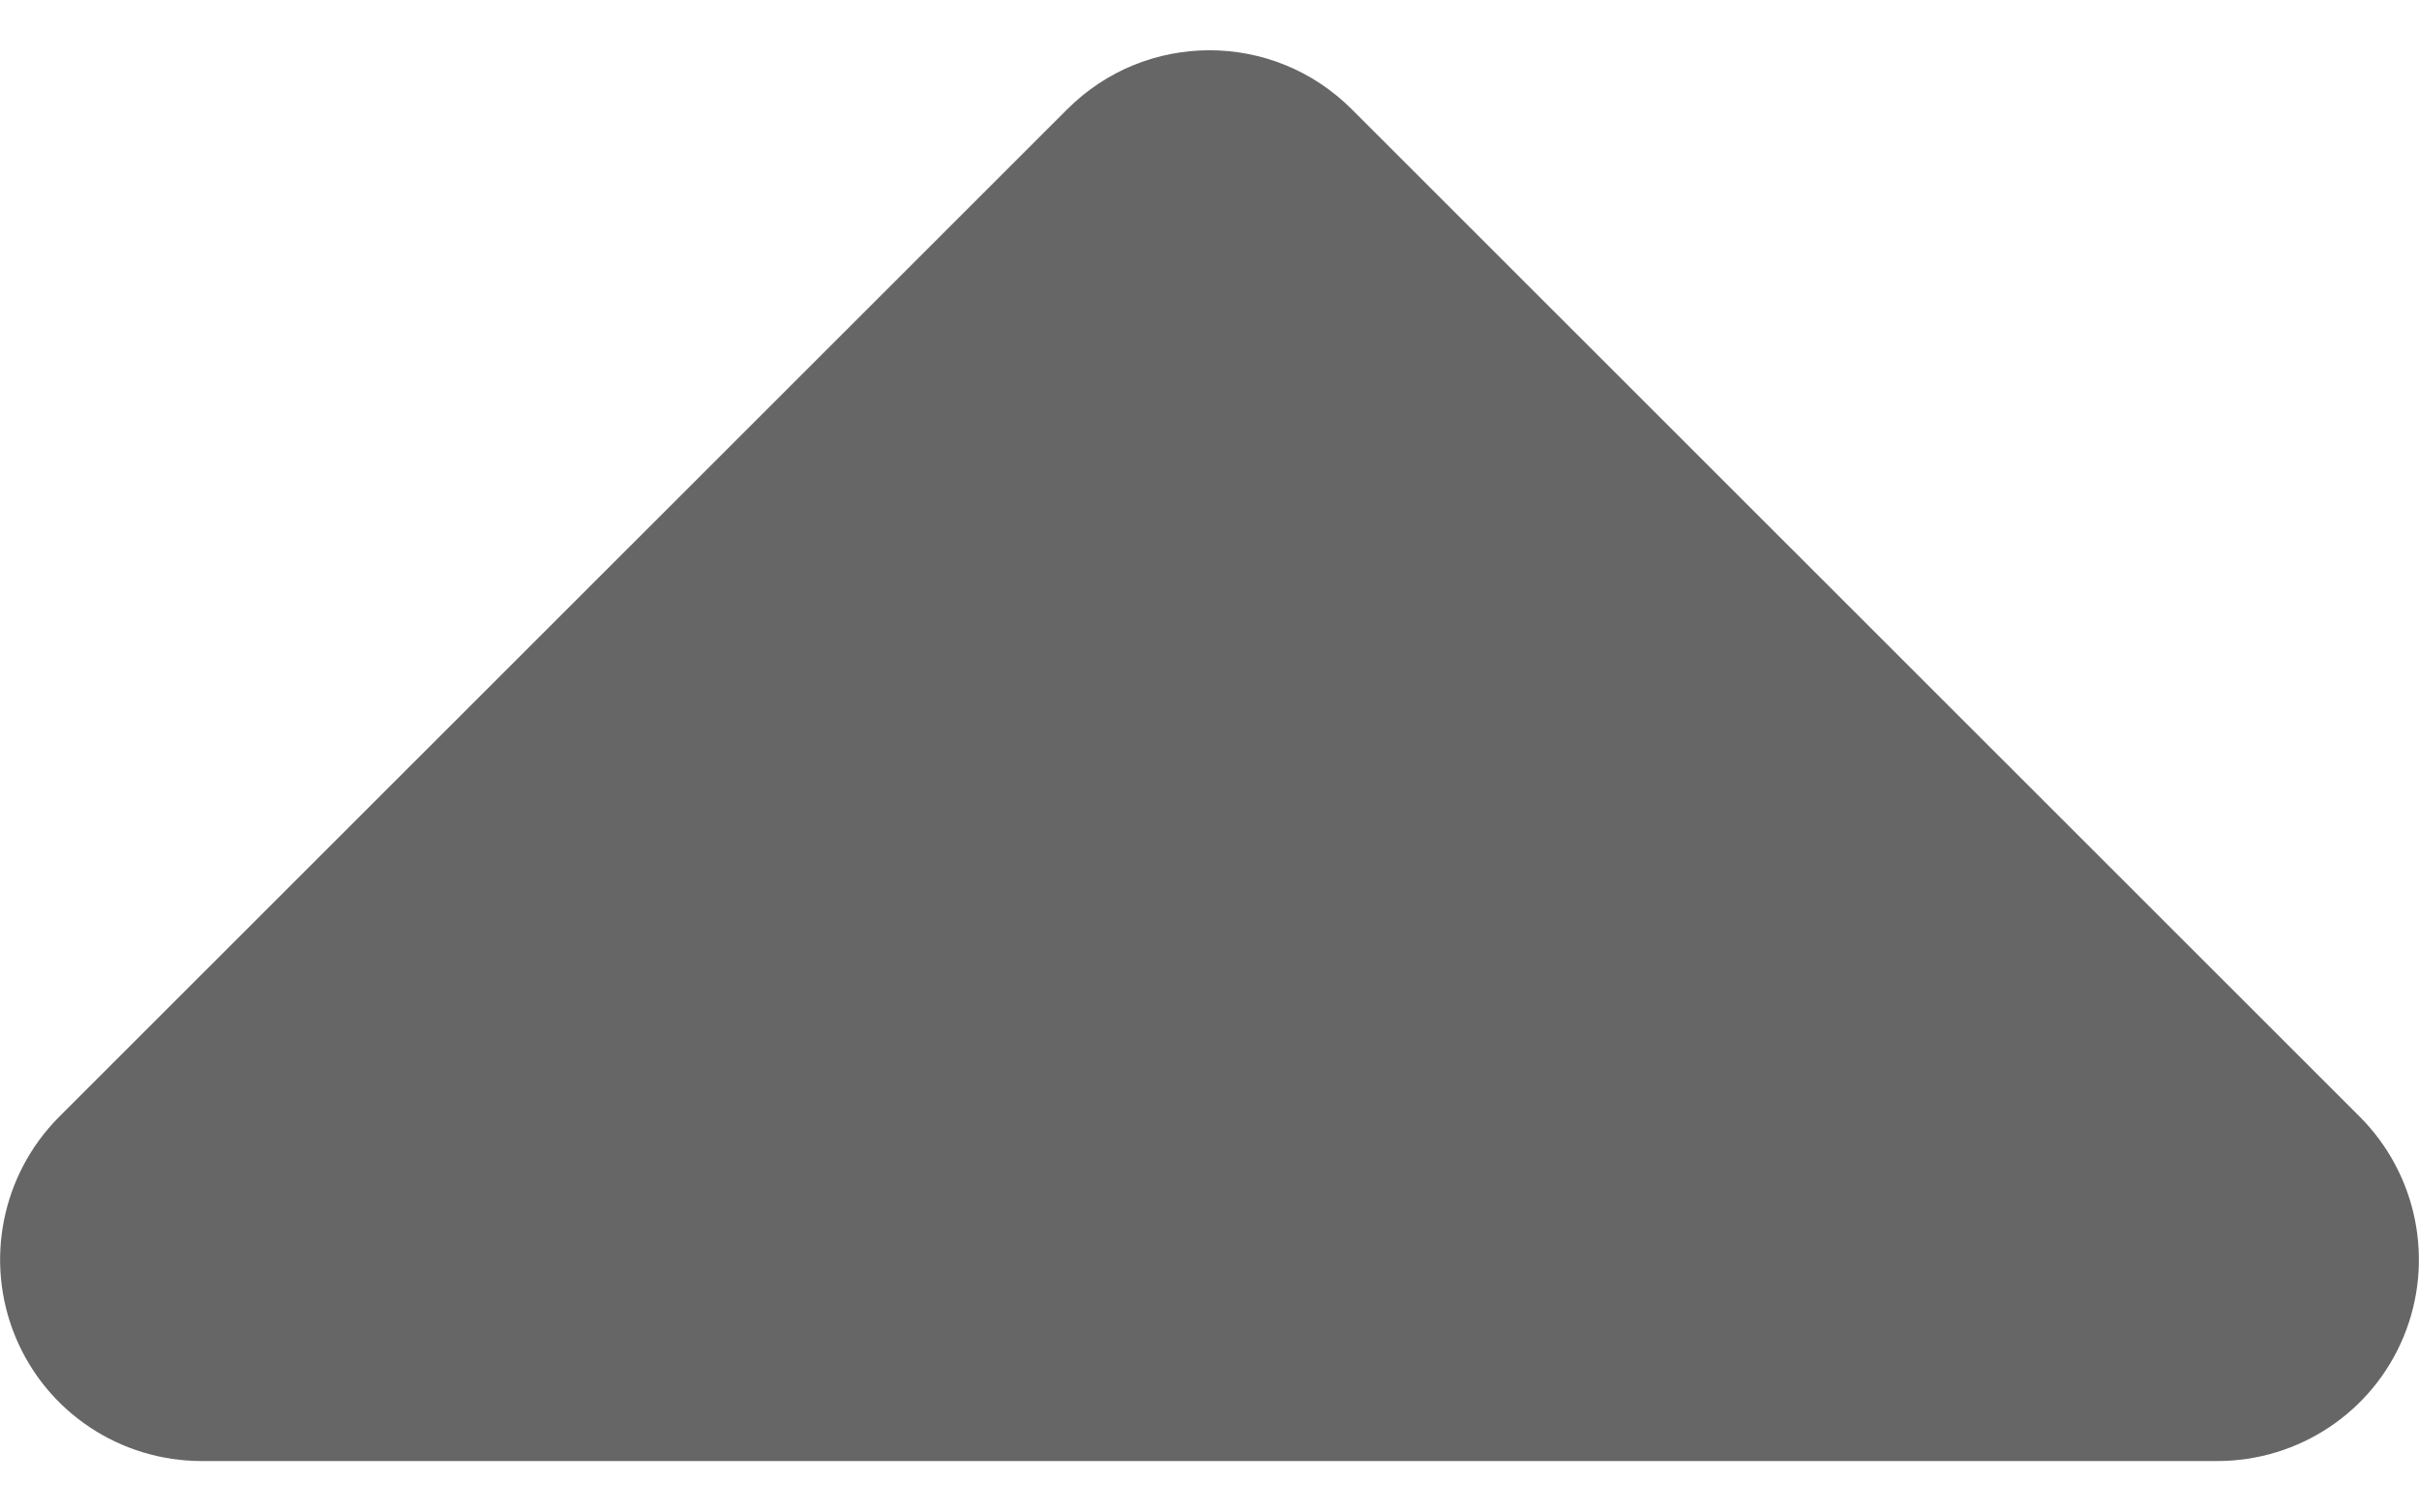
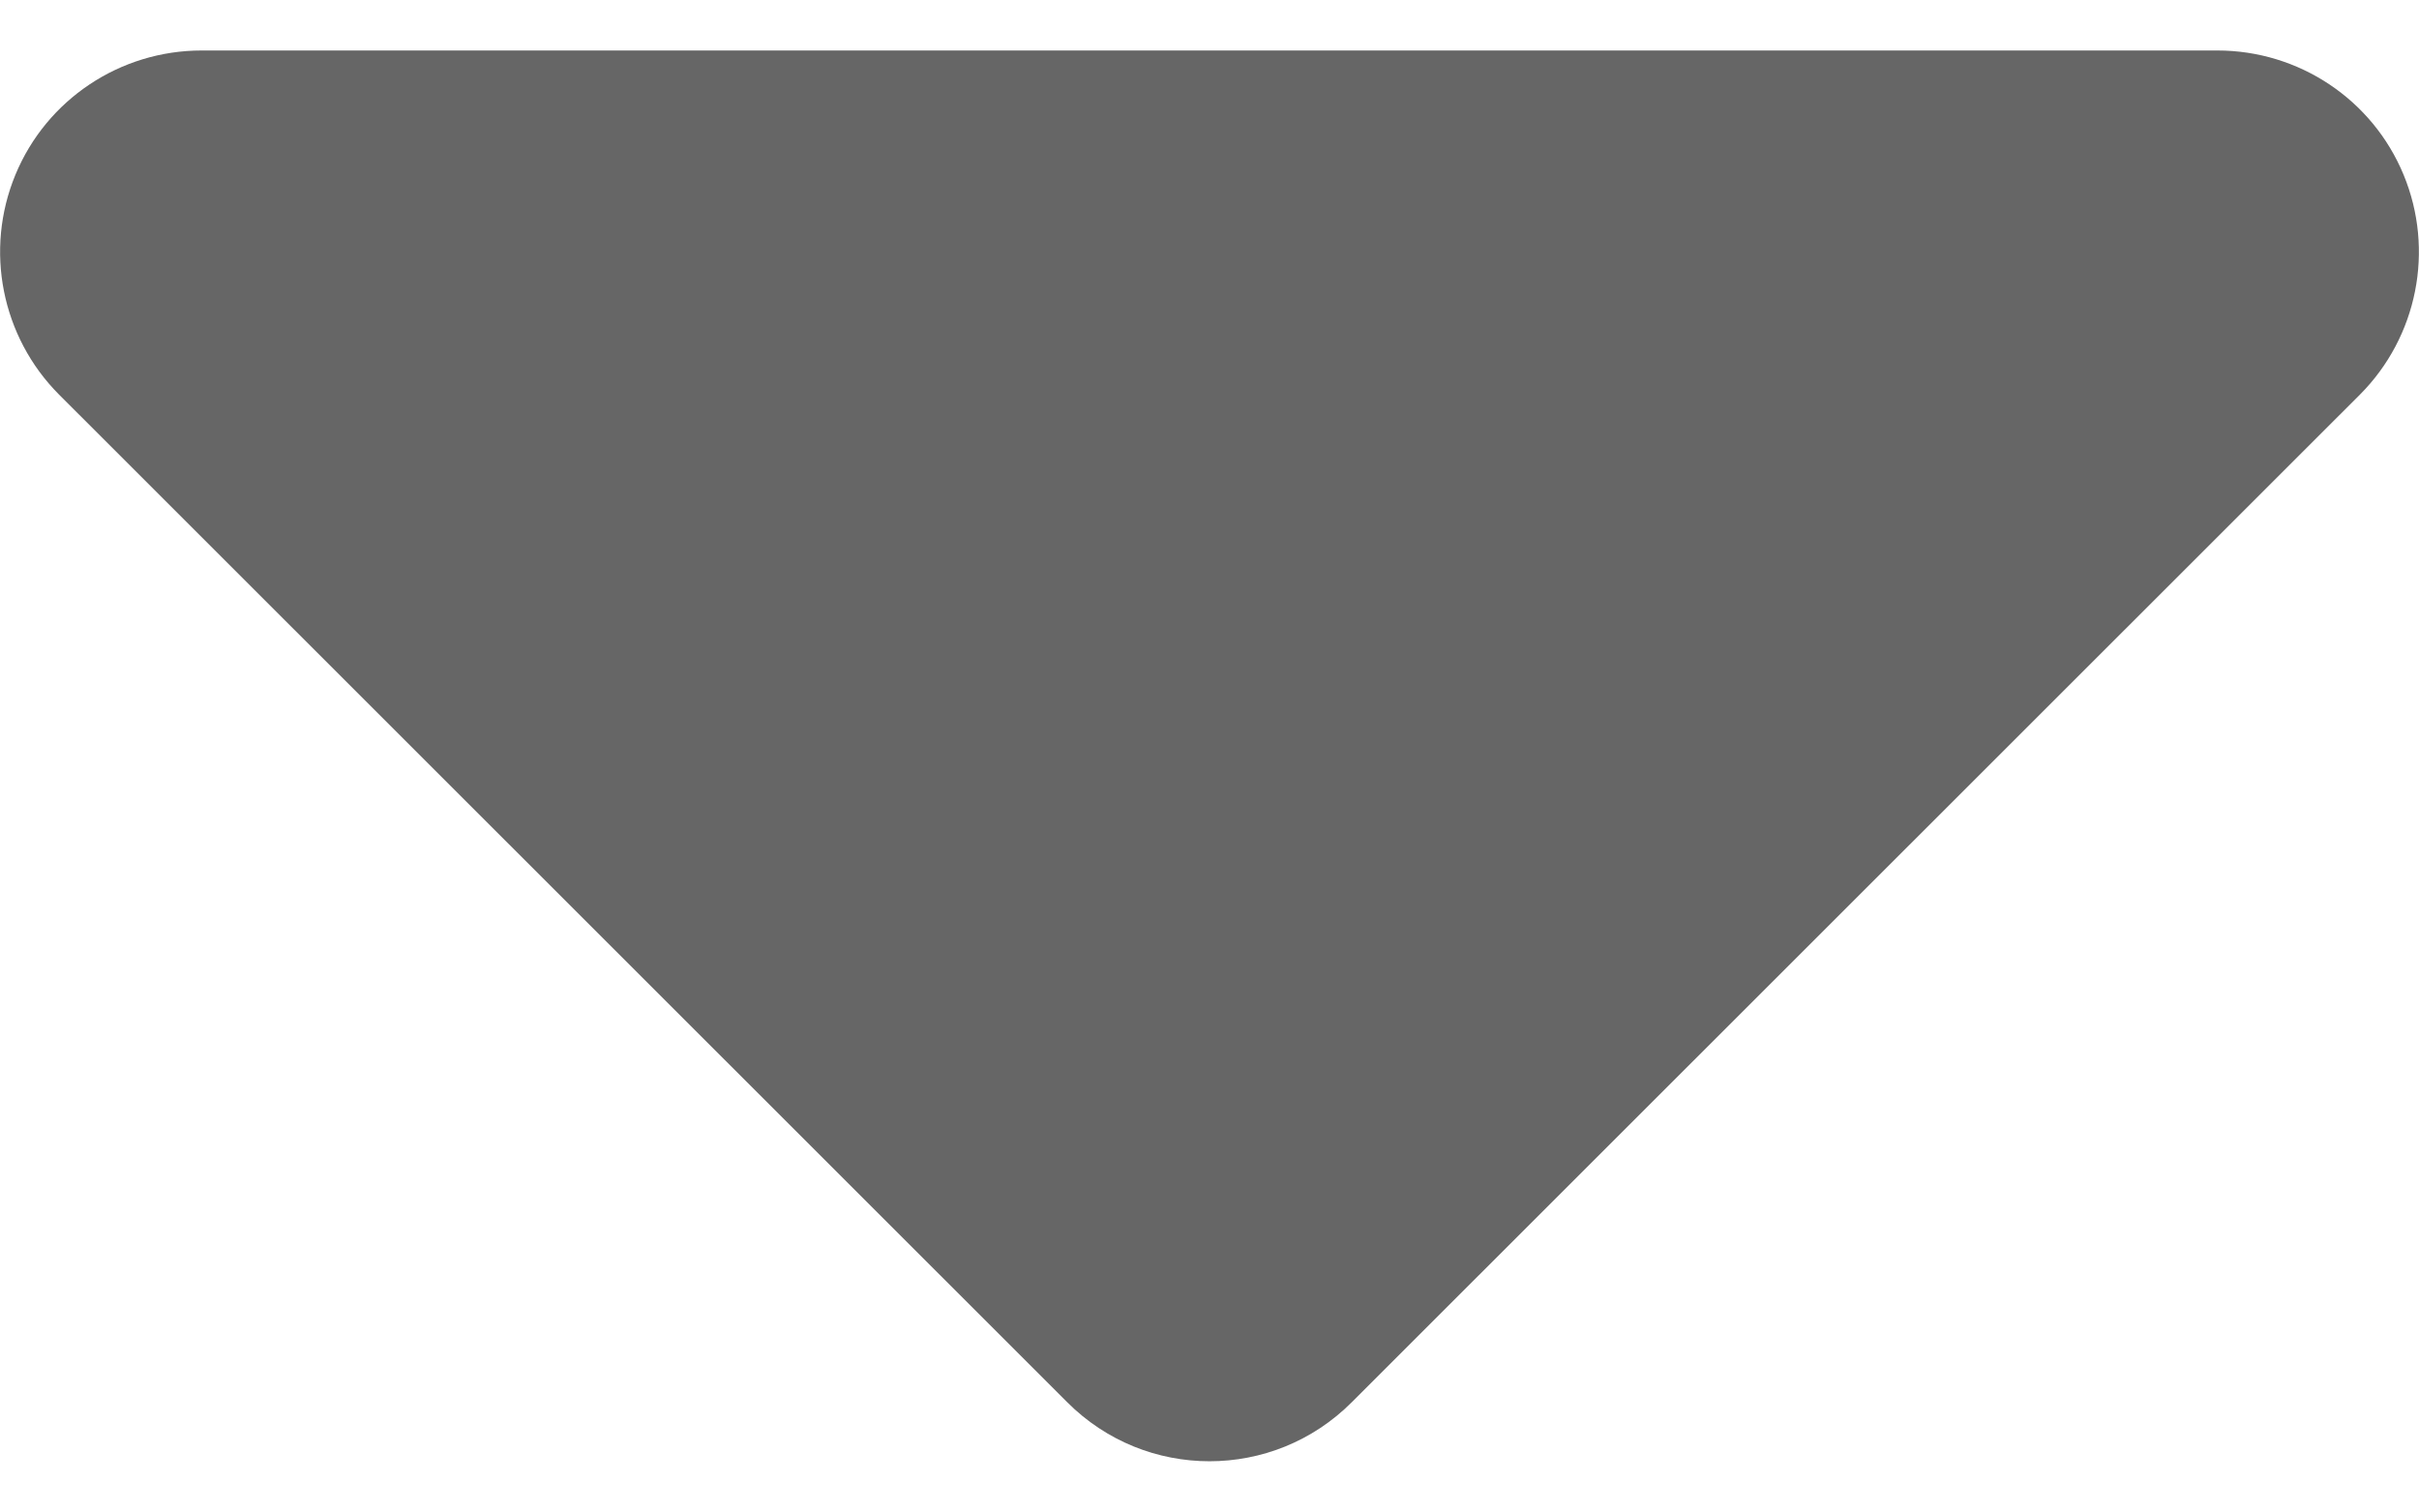
<svg xmlns="http://www.w3.org/2000/svg" width="8" height="5" viewBox="0 0 8 5" fill="none">
-   <path d="M0.667 4.833C0.397 4.833 0.154 4.671 0.051 4.422C-0.052 4.173 0.005 3.886 0.195 3.695L3.529 0.362C3.789 0.101 4.211 0.101 4.471 0.362L7.805 3.695C7.995 3.886 8.052 4.173 7.949 4.422C7.846 4.671 7.603 4.833 7.333 4.833H0.667Z" fill="#666666" />
+   <path d="M0.667 0.167C0.397 0.167 0.154 0.329 0.051 0.578C-0.052 0.827 0.005 1.114 0.195 1.305L3.529 4.638C3.789 4.899 4.211 4.899 4.471 4.638L7.805 1.305C7.995 1.114 8.052 0.827 7.949 0.578C7.846 0.329 7.603 0.167 7.333 0.167H0.667Z" fill="#666666" />
</svg>
